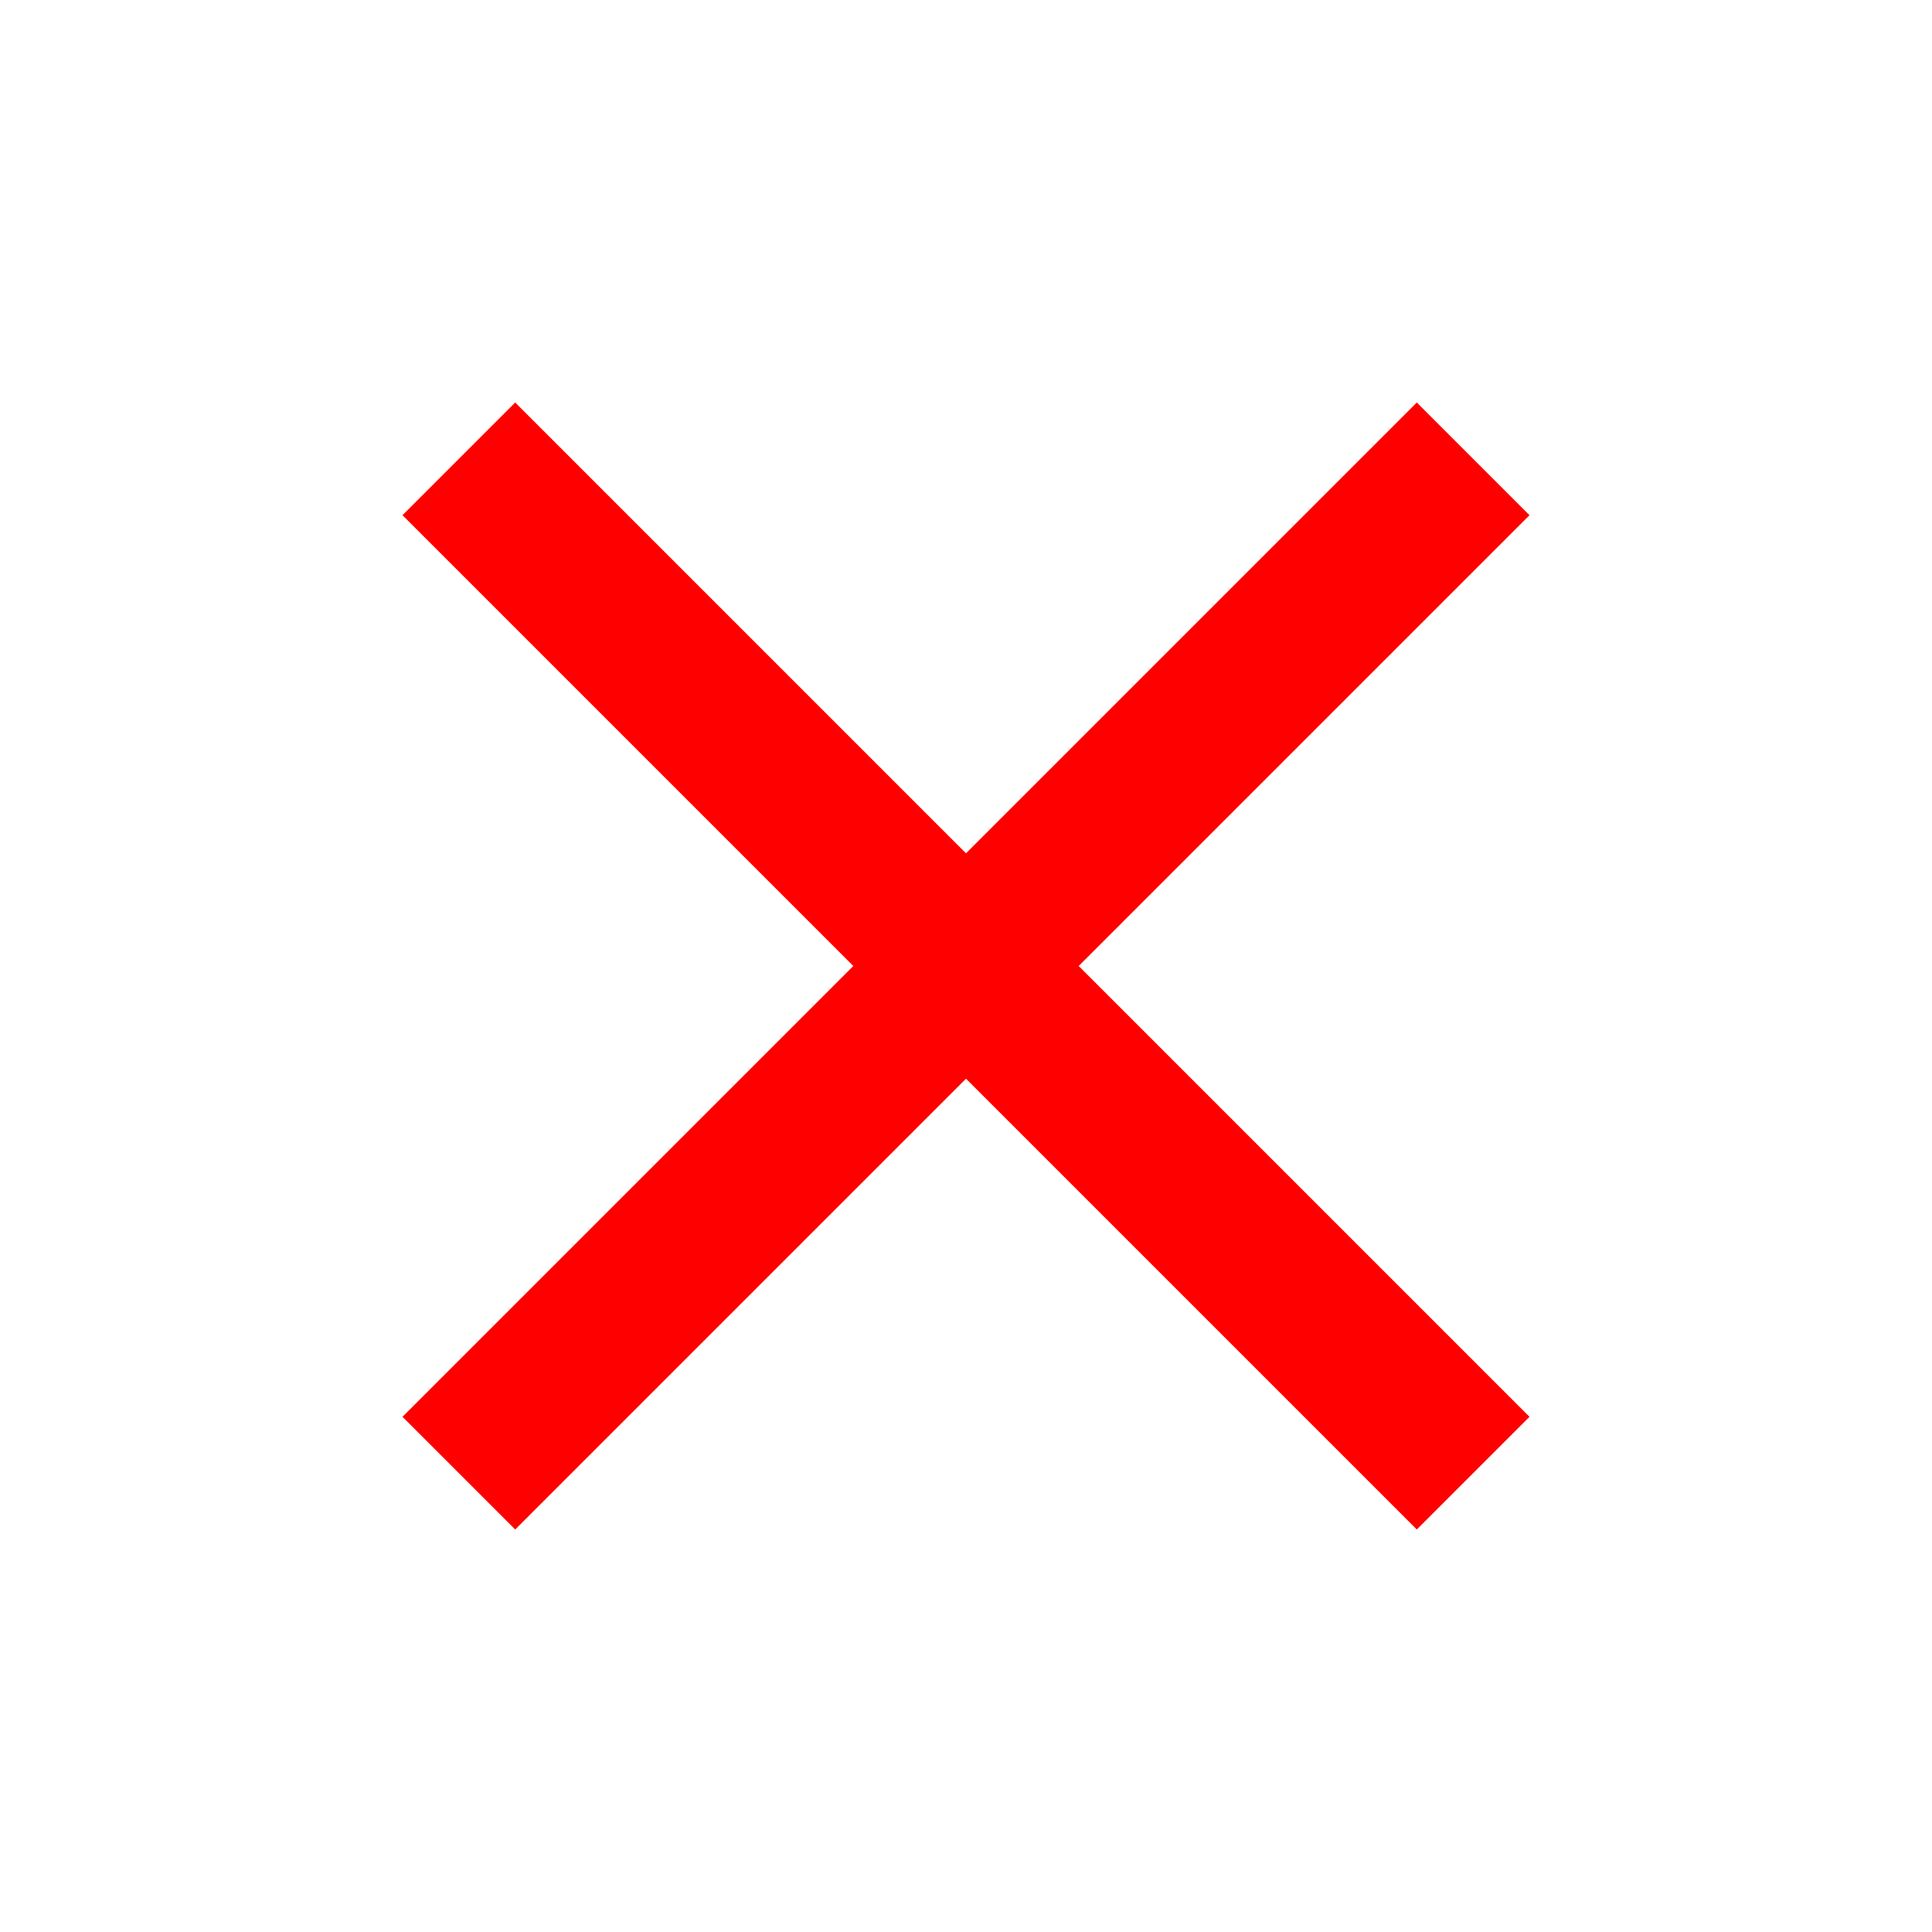
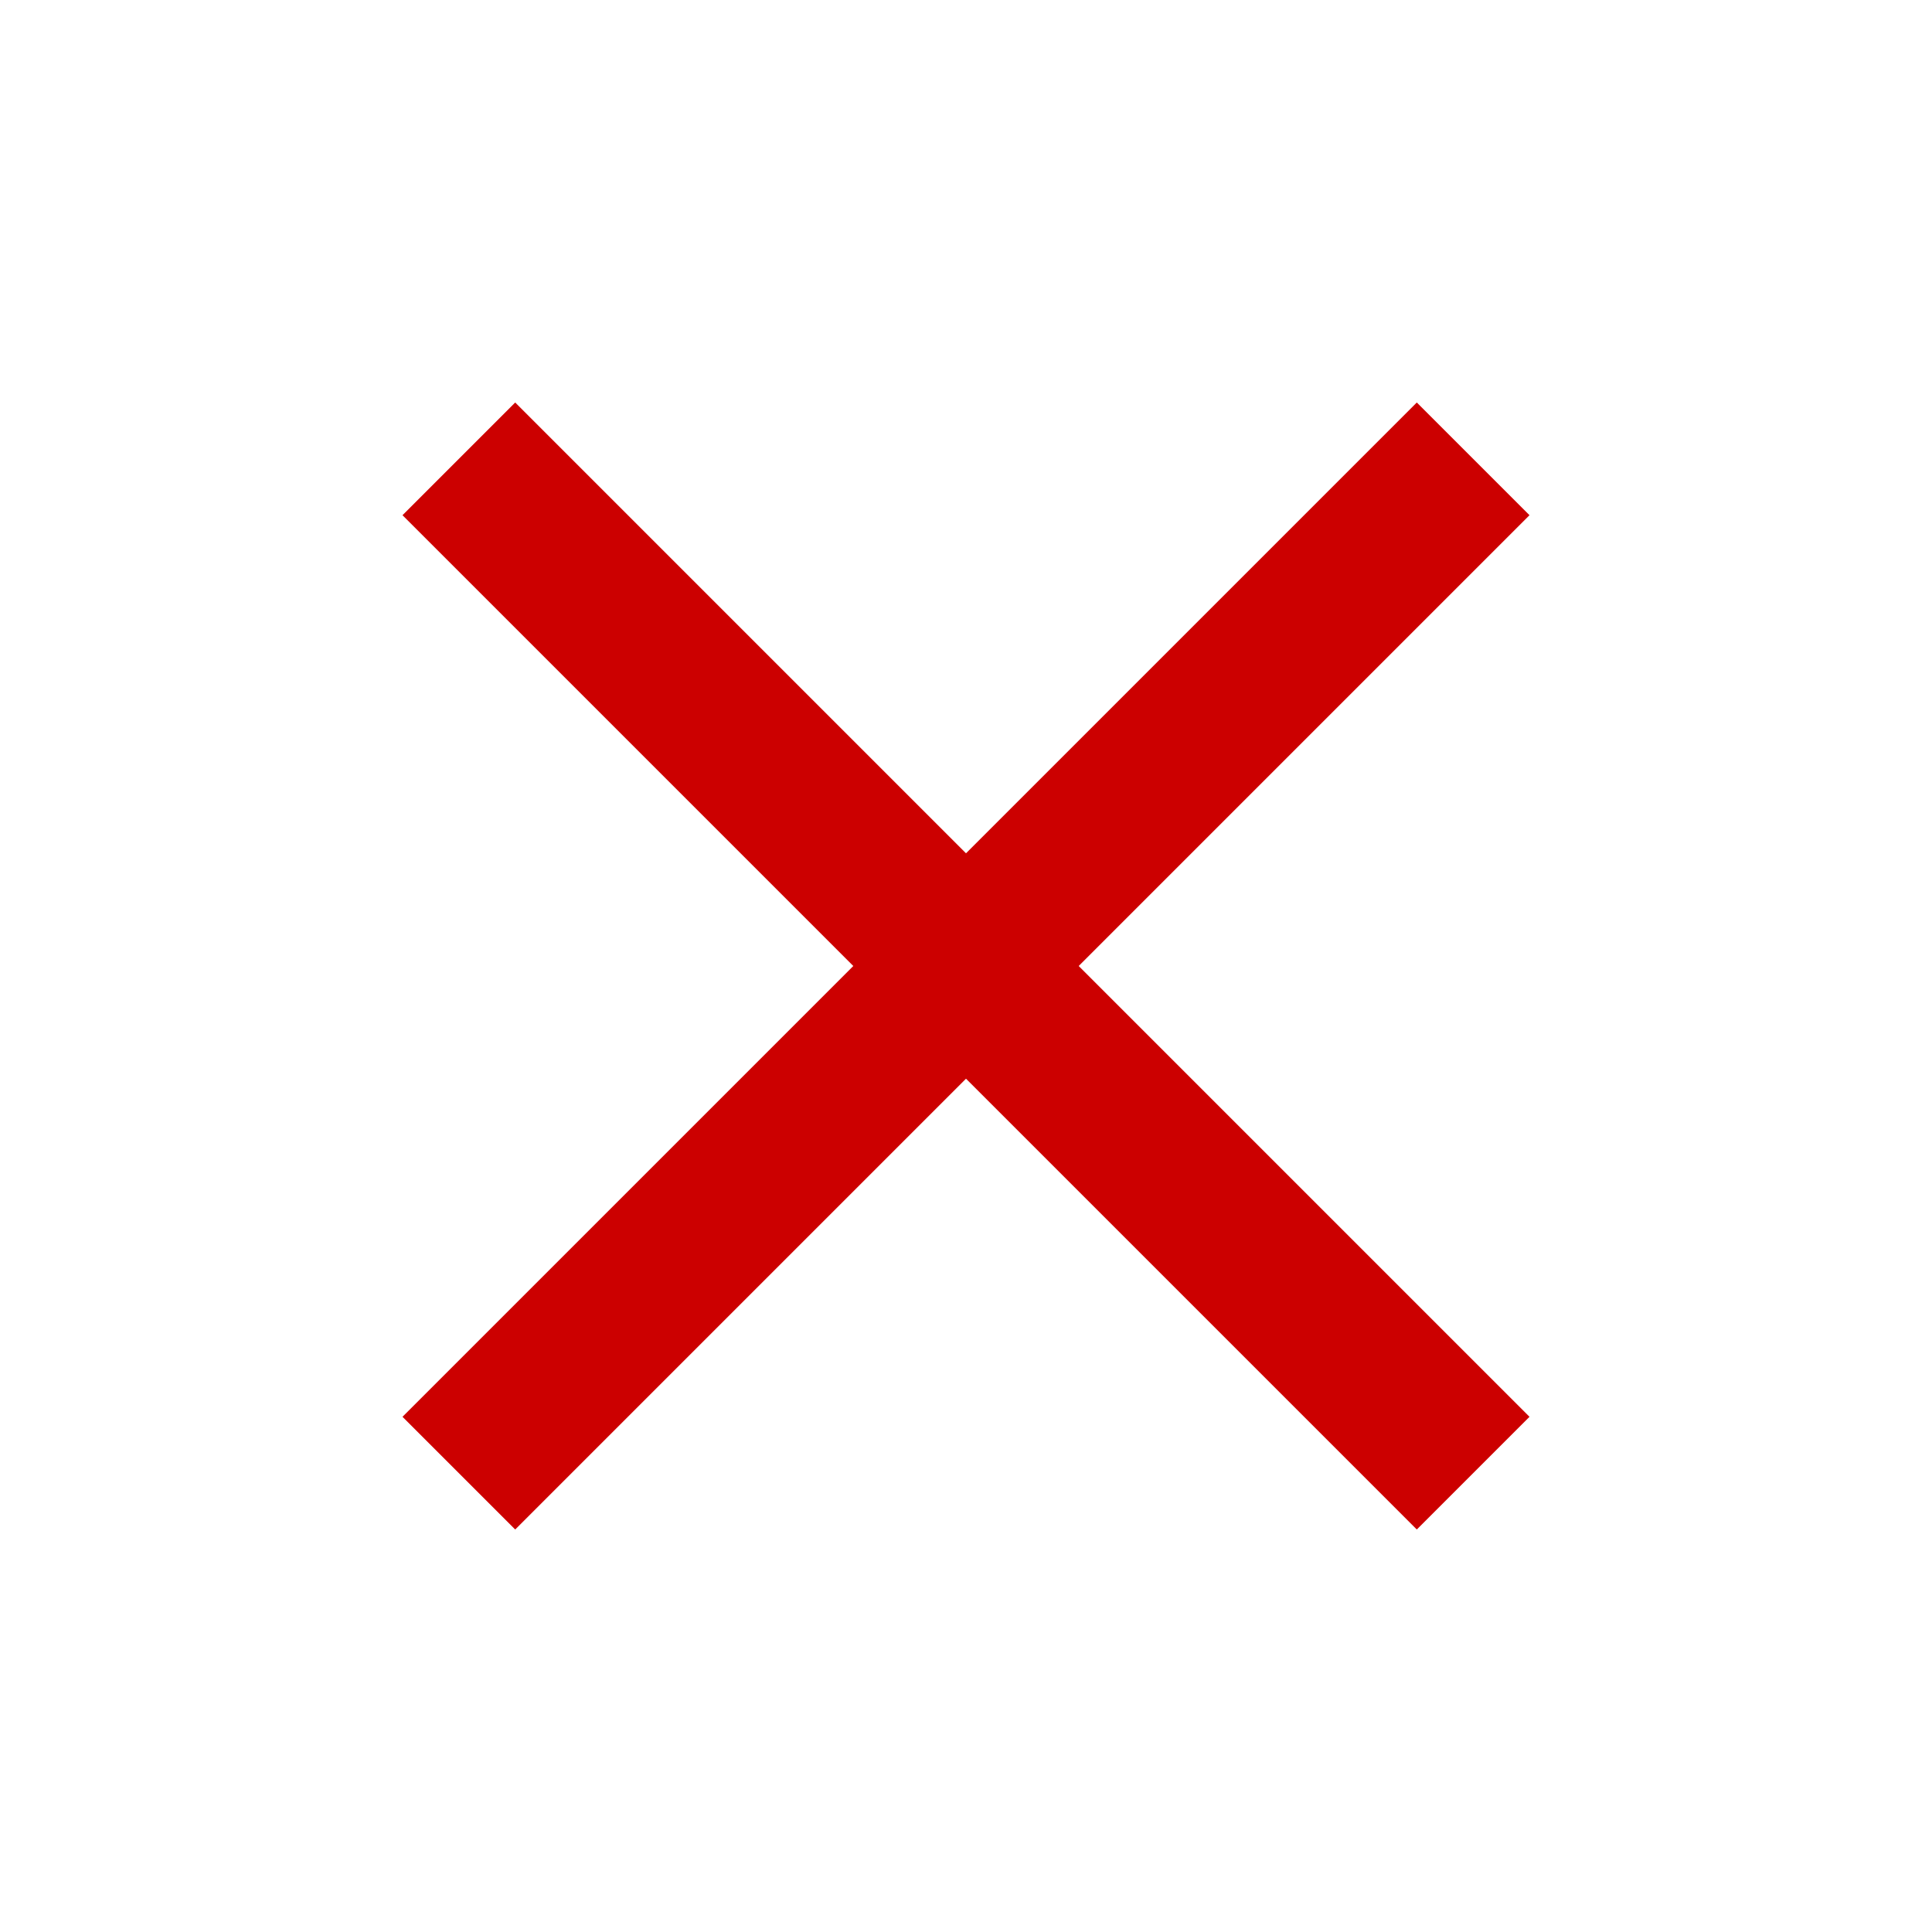
- <svg xmlns="http://www.w3.org/2000/svg" height="58px" viewBox="0 -960 960 960" width="58px" fill="#FF0000">
+ <svg xmlns="http://www.w3.org/2000/svg" class="cross" height="60px" viewBox="0 -960 960 960" width="60px" fill="#cc0000">
  <path d="m256-200-56-56 224-224-224-224 56-56 224 224 224-224 56 56-224 224 224 224-56 56-224-224-224 224Z" />
</svg>
